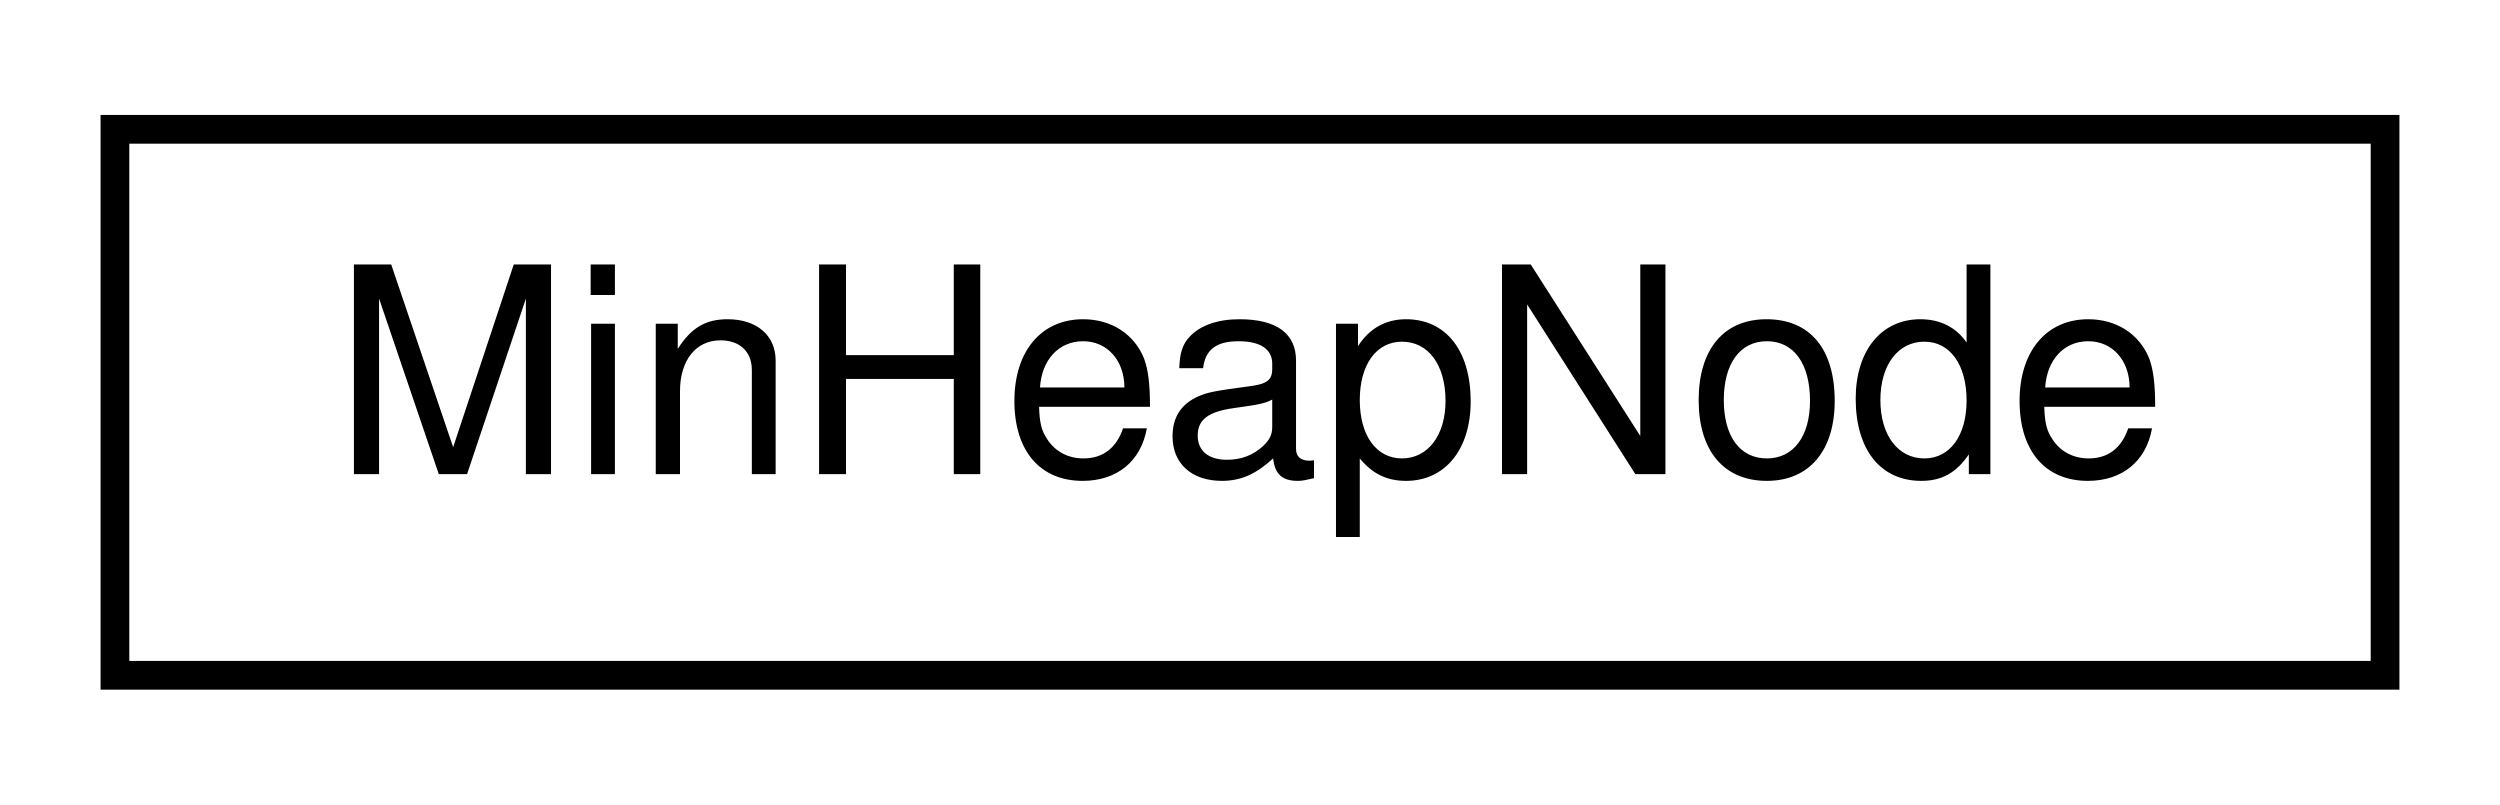
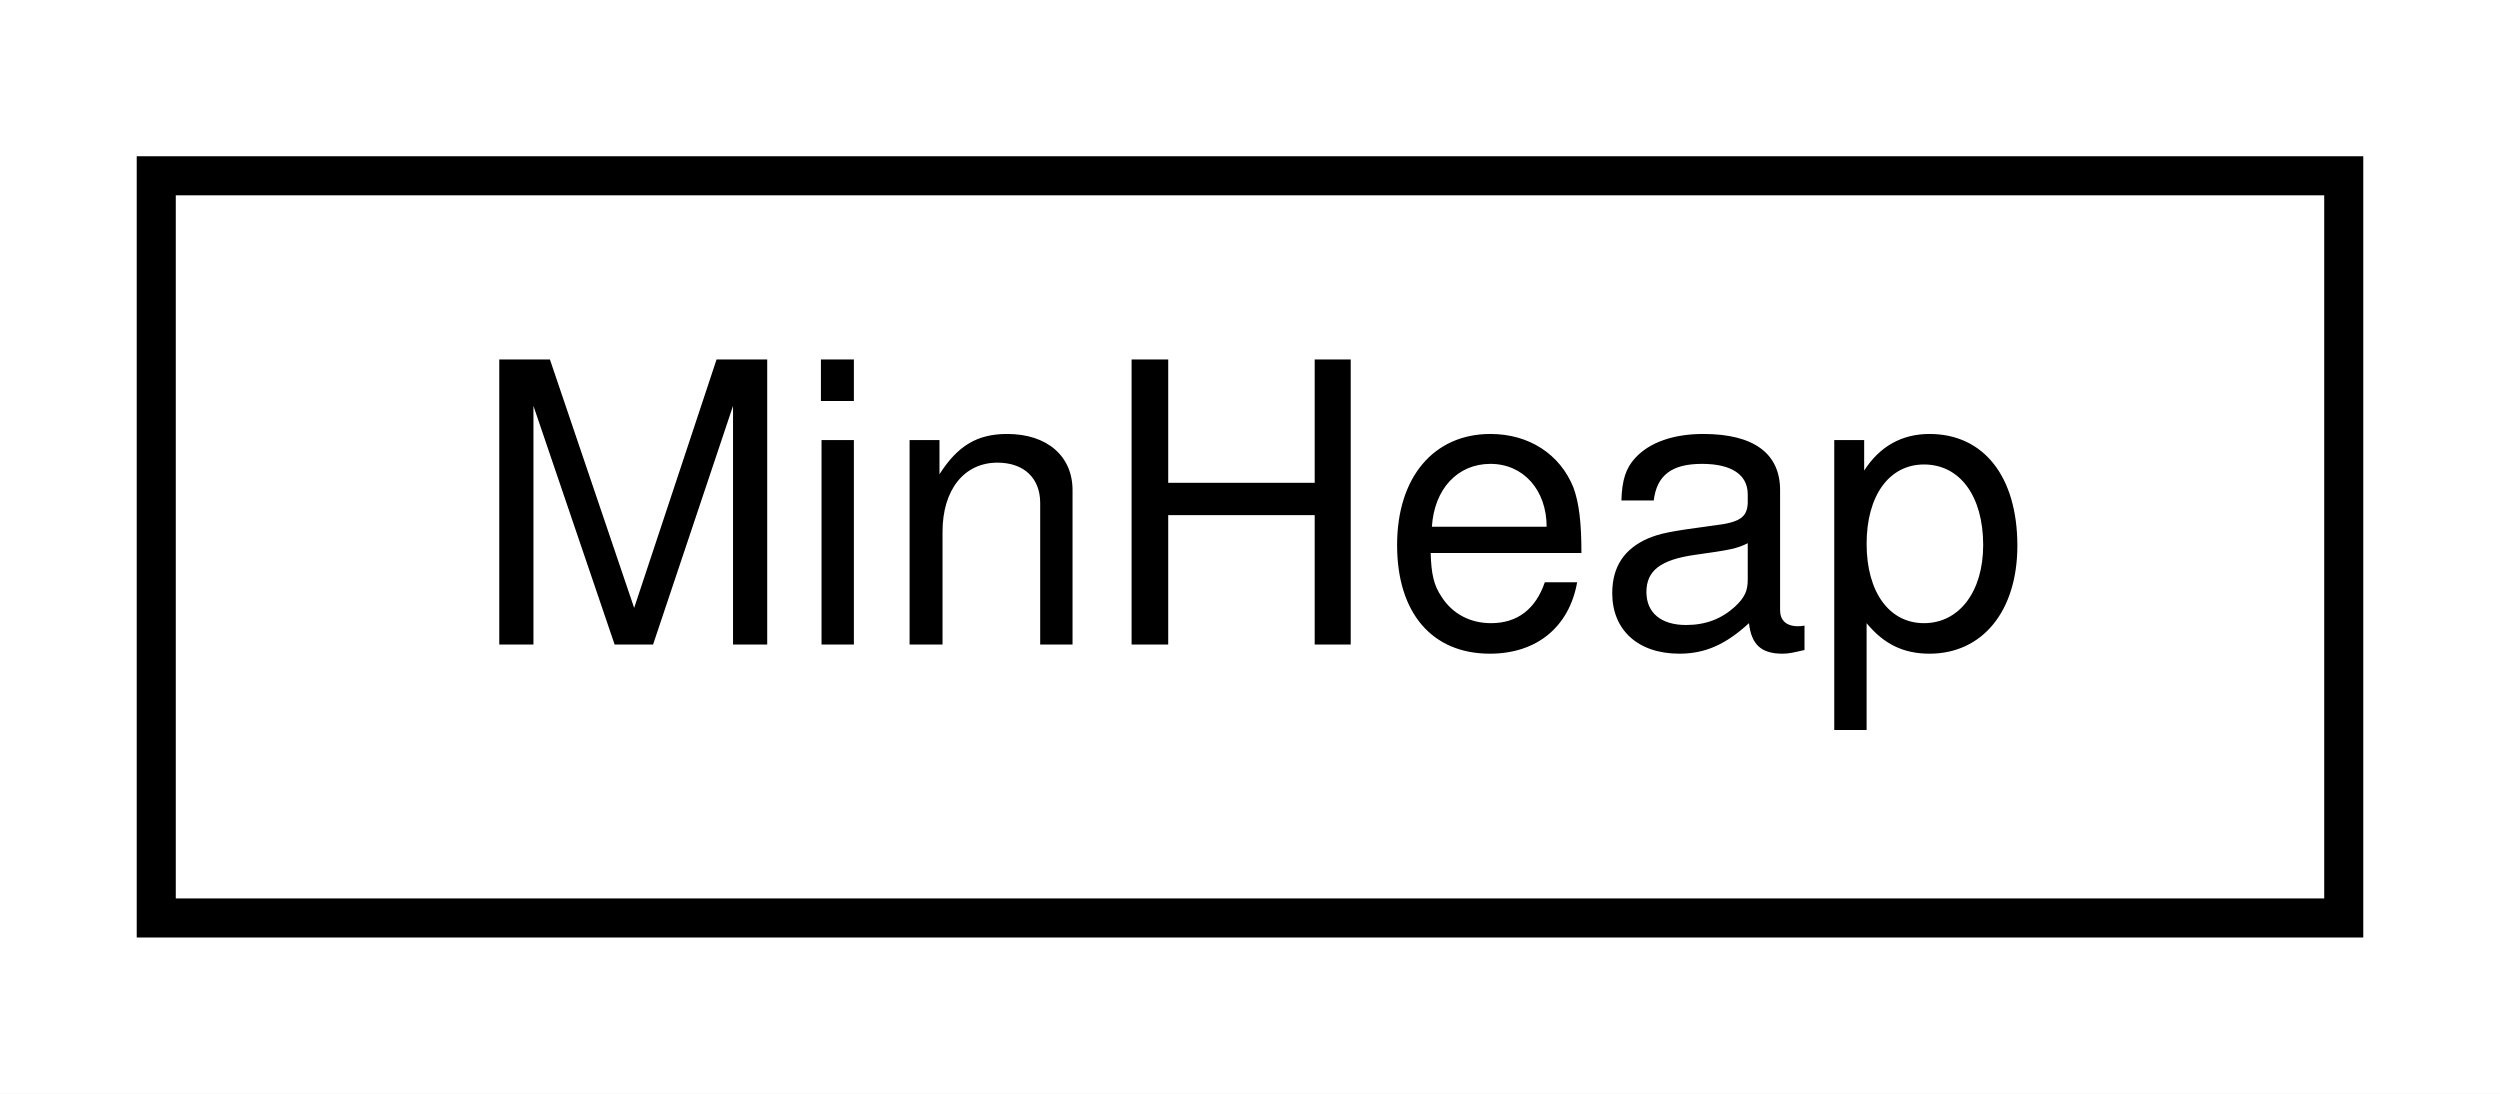
- <svg xmlns="http://www.w3.org/2000/svg" xmlns:xlink="http://www.w3.org/1999/xlink" width="87pt" height="28pt" viewBox="0.00 0.00 87.00 28.00">
+ <svg xmlns="http://www.w3.org/2000/svg" xmlns:xlink="http://www.w3.org/1999/xlink" width="64pt" height="28pt" viewBox="0.00 0.00 64.00 28.00">
  <g id="graph0" class="graph" transform="scale(1 1) rotate(0) translate(4 24)">
-     <polygon fill="white" stroke="transparent" points="-4,4 -4,-24 83,-24 83,4 -4,4" />
+     <polygon fill="white" stroke="transparent" points="-4,4 -4,-24 60,-24 60,4 -4,4" />
    <g id="node1" class="node">
      <g id="a_node1">
-         <a xlink:href="d5/d29/struct_min_heap_node.html" target="_top" xlink:title=" ">
-           <polygon fill="white" stroke="black" points="0,-0.5 0,-19.5 79,-19.5 79,-0.5 0,-0.5" />
-           <text text-anchor="middle" x="39.5" y="-7.5" font-family="Helvetica,sans-Serif" font-size="10.00">MinHeapNode</text>
+         <a xlink:href="d2/d05/class_min_heap.html" target="_top" xlink:title=" ">
+           <polygon fill="white" stroke="black" points="0,-0.5 0,-19.5 56,-19.5 56,-0.5 0,-0.5" />
+           <text text-anchor="middle" x="28" y="-7.5" font-family="Helvetica,sans-Serif" font-size="10.00">MinHeap</text>
        </a>
      </g>
    </g>
  </g>
</svg>
